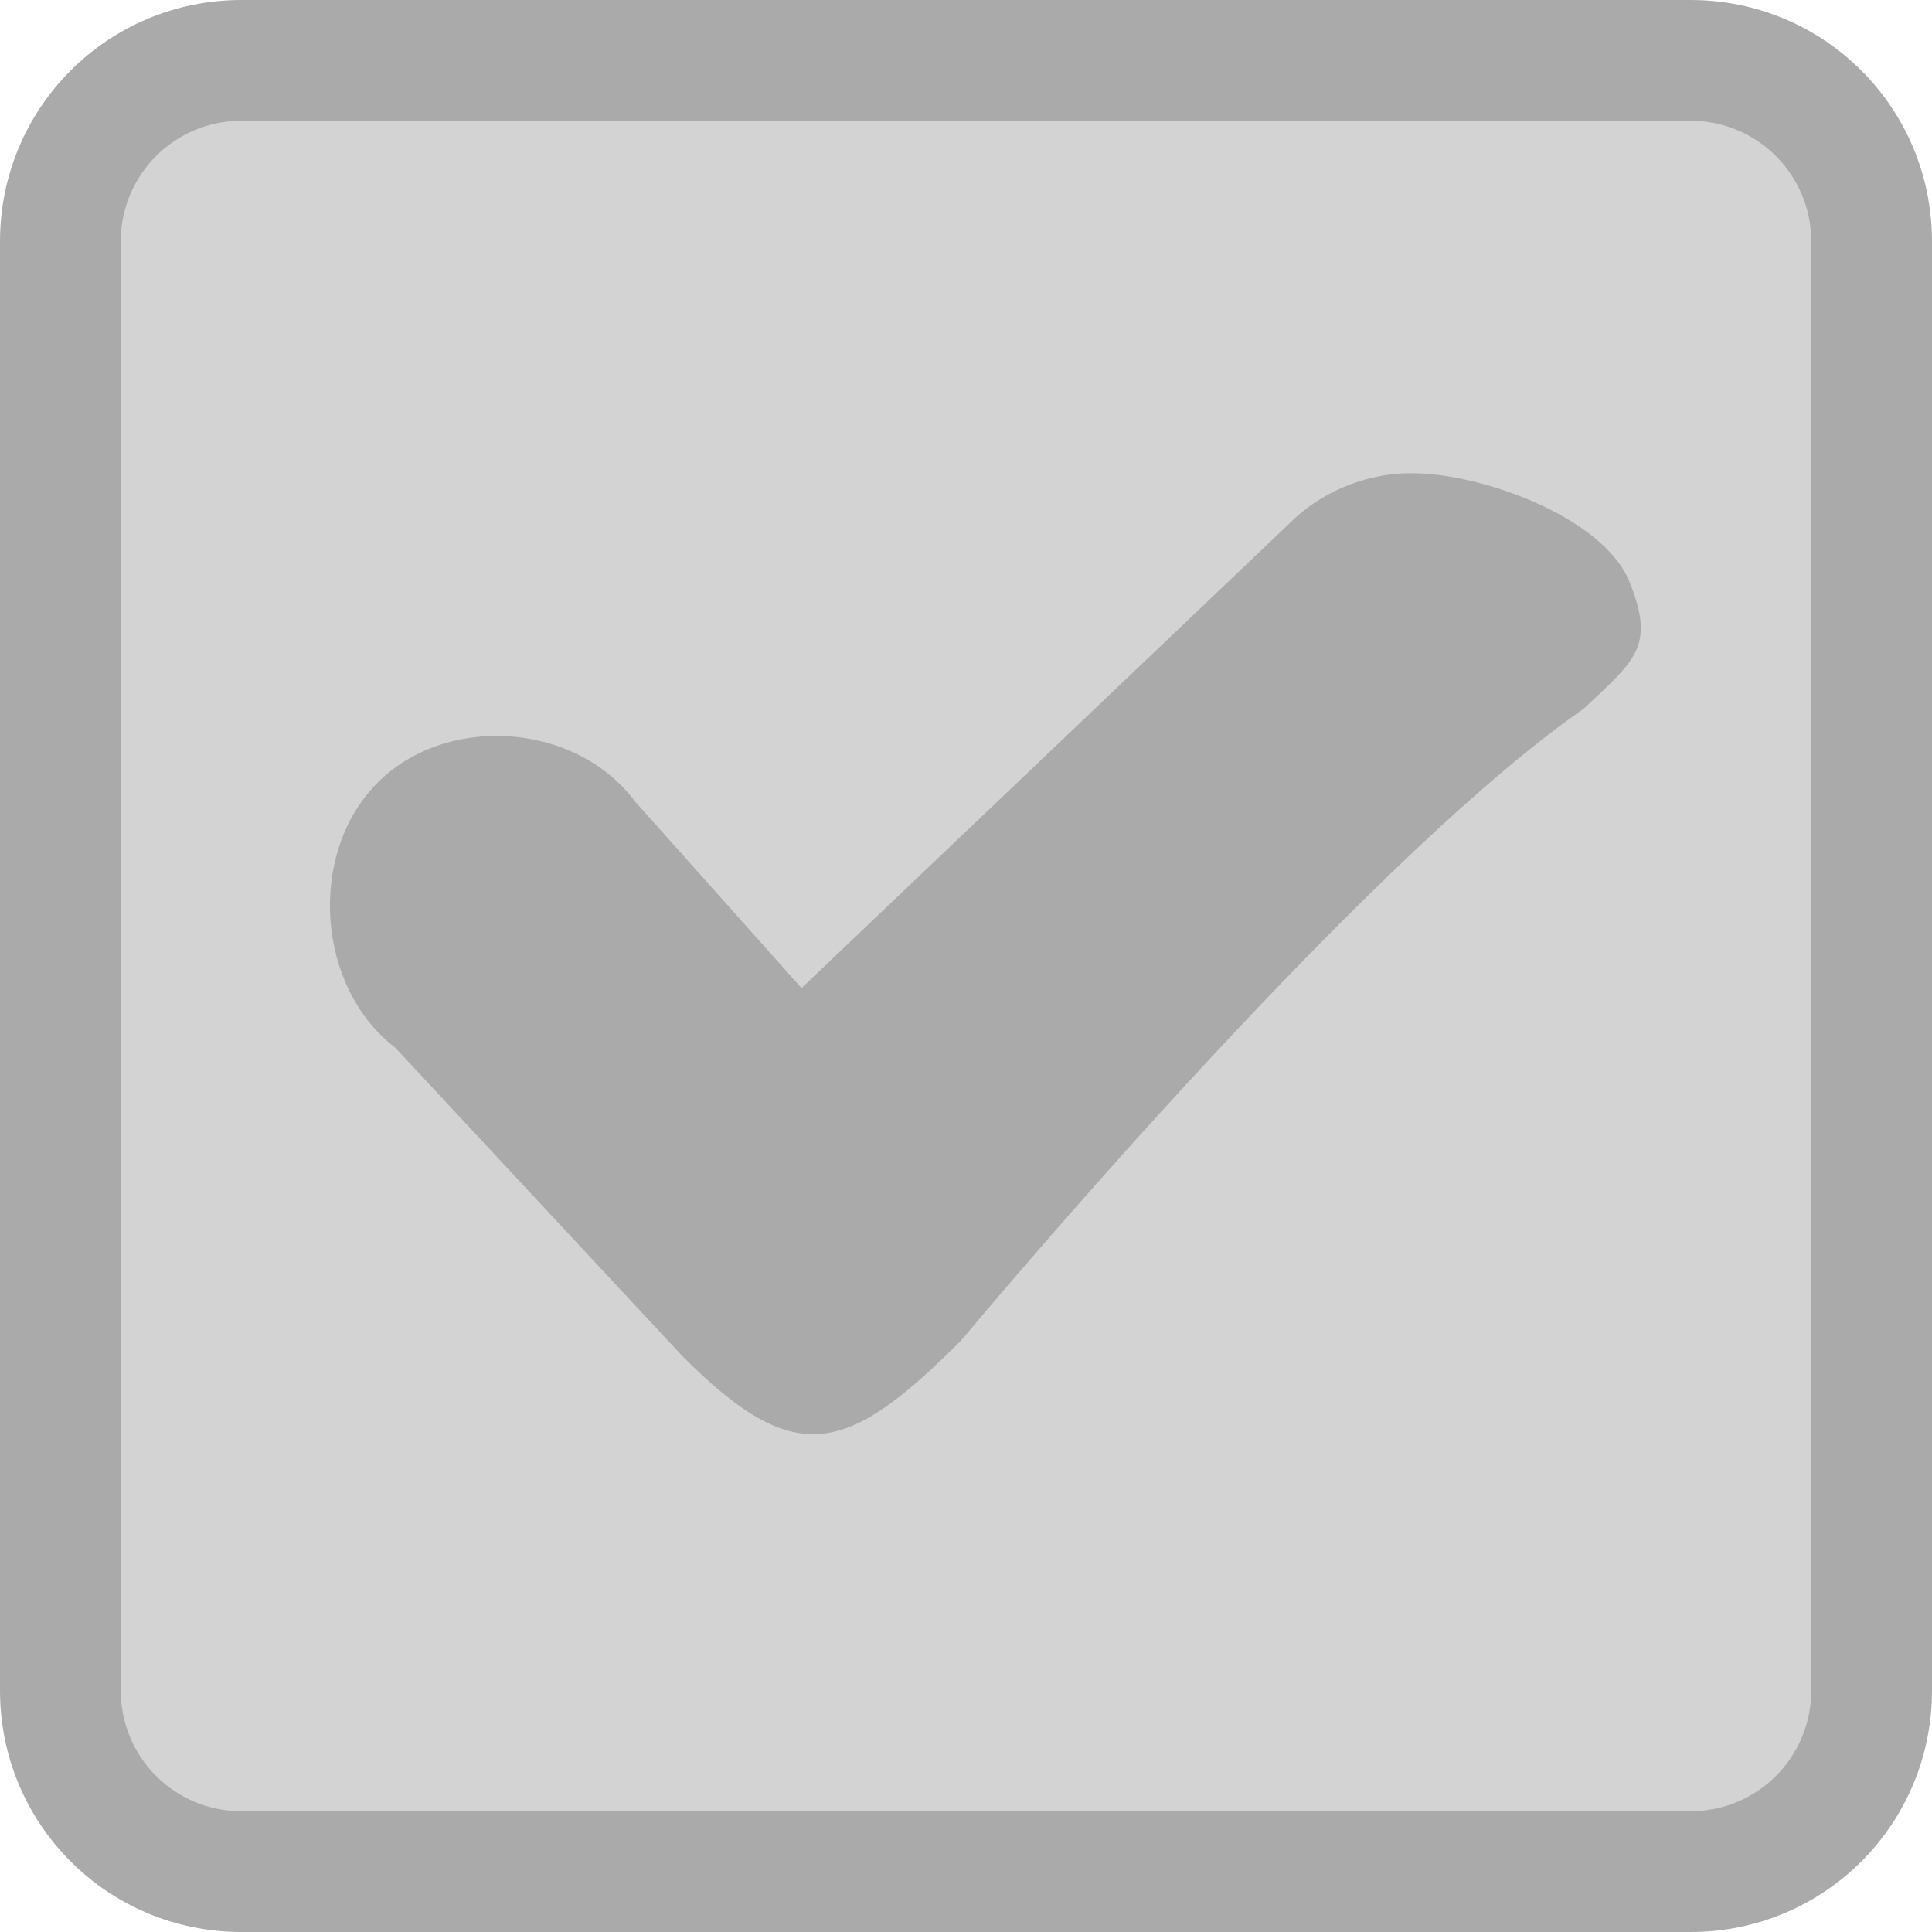
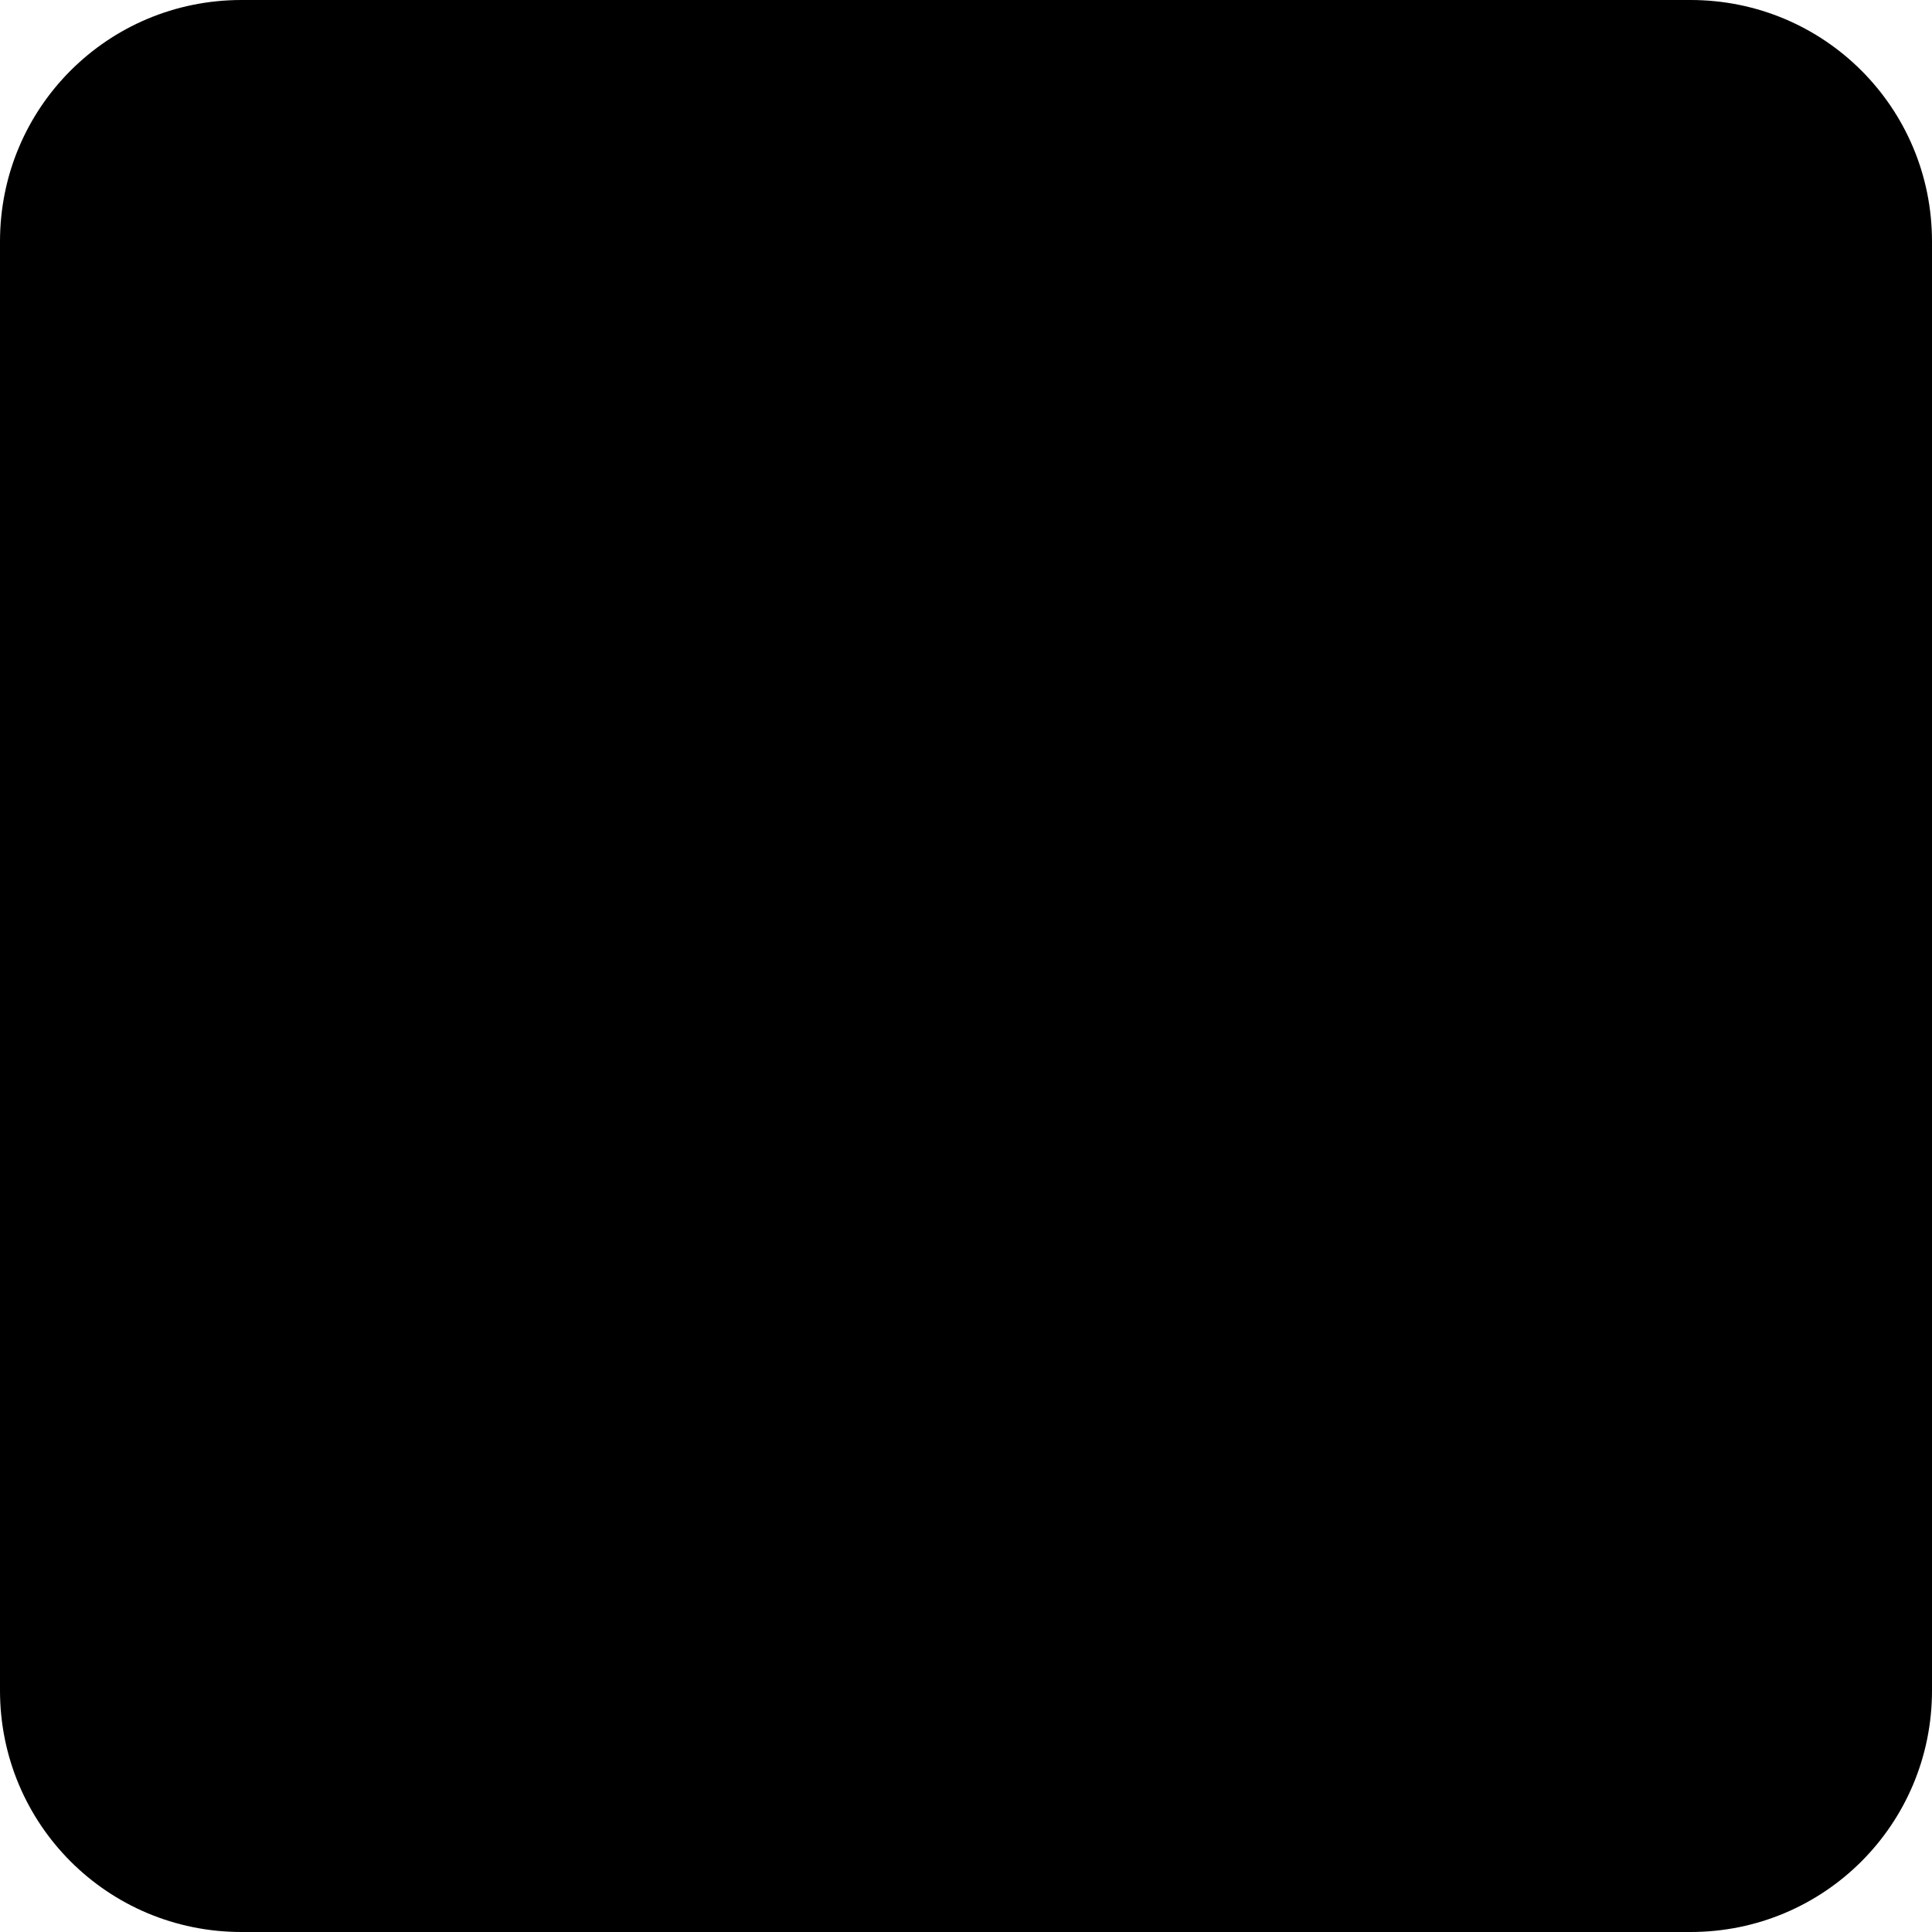
<svg xmlns="http://www.w3.org/2000/svg" viewBox="0 0 16 16">
  <g transform="translate(0 -1036.362)">
-     <rect width="14.505" x=".747" y="1037.046" rx="1" height="14.568" style="fill:#d3d3d3" />
+     <rect width="14.505" x=".747" y="1037.046" rx="1" height="14.568" style="fill:#777777777777" />
  </g>
-   <g style="fill:#aaa" transform="translate(0 -1036.362)">
+   <g style="fill:#111111111111" transform="translate(0 -1036.362)">
    <path d="M 2 0 C 0.892 0 3.2526065e-18 0.892 0 2 L 0 14 C 0 15.108 0.892 16 2 16 L 14 16 C 15.108 16 16 15.108 16 14 L 16 2 C 16 0.892 15.108 3.2526065e-18 14 0 L 2 0 z M 2 1 L 14 1 C 14.554 1 15 1.446 15 2 L 15 14 C 15 14.554 14.554 15 14 15 L 2 15 C 1.446 15 1 14.554 1 14 L 1 2 C 1 1.446 1.446 1 2 1 z " transform="translate(0 1036.362)" />
-     <path style="line-height:normal;color:#000" d="m 11.653,1040.281 c -0.366,0.01 -0.727,0.162 -0.986,0.427 l -4.029,3.837 -1.382,-1.549 c -0.492,-0.656 -1.571,-0.727 -2.141,-0.14 -0.57,0.587 -0.491,1.685 0.157,2.181 l 2.383,2.56 c 0.937,0.937 1.359,0.812 2.305,-0.134 0,0 3.25,-3.91 5.156,-5.232 0.421,-0.399 0.597,-0.51 0.378,-1.052 -0.219,-0.542 -1.266,-0.916 -1.841,-0.897 z" />
+     <path style="line-height:normal;color:#222222222222" d="m 11.653,1040.281 c -0.366,0.01 -0.727,0.162 -0.986,0.427 l -4.029,3.837 -1.382,-1.549 c -0.492,-0.656 -1.571,-0.727 -2.141,-0.14 -0.57,0.587 -0.491,1.685 0.157,2.181 l 2.383,2.56 c 0.937,0.937 1.359,0.812 2.305,-0.134 0,0 3.25,-3.91 5.156,-5.232 0.421,-0.399 0.597,-0.51 0.378,-1.052 -0.219,-0.542 -1.266,-0.916 -1.841,-0.897 z" />
  </g>
</svg>
